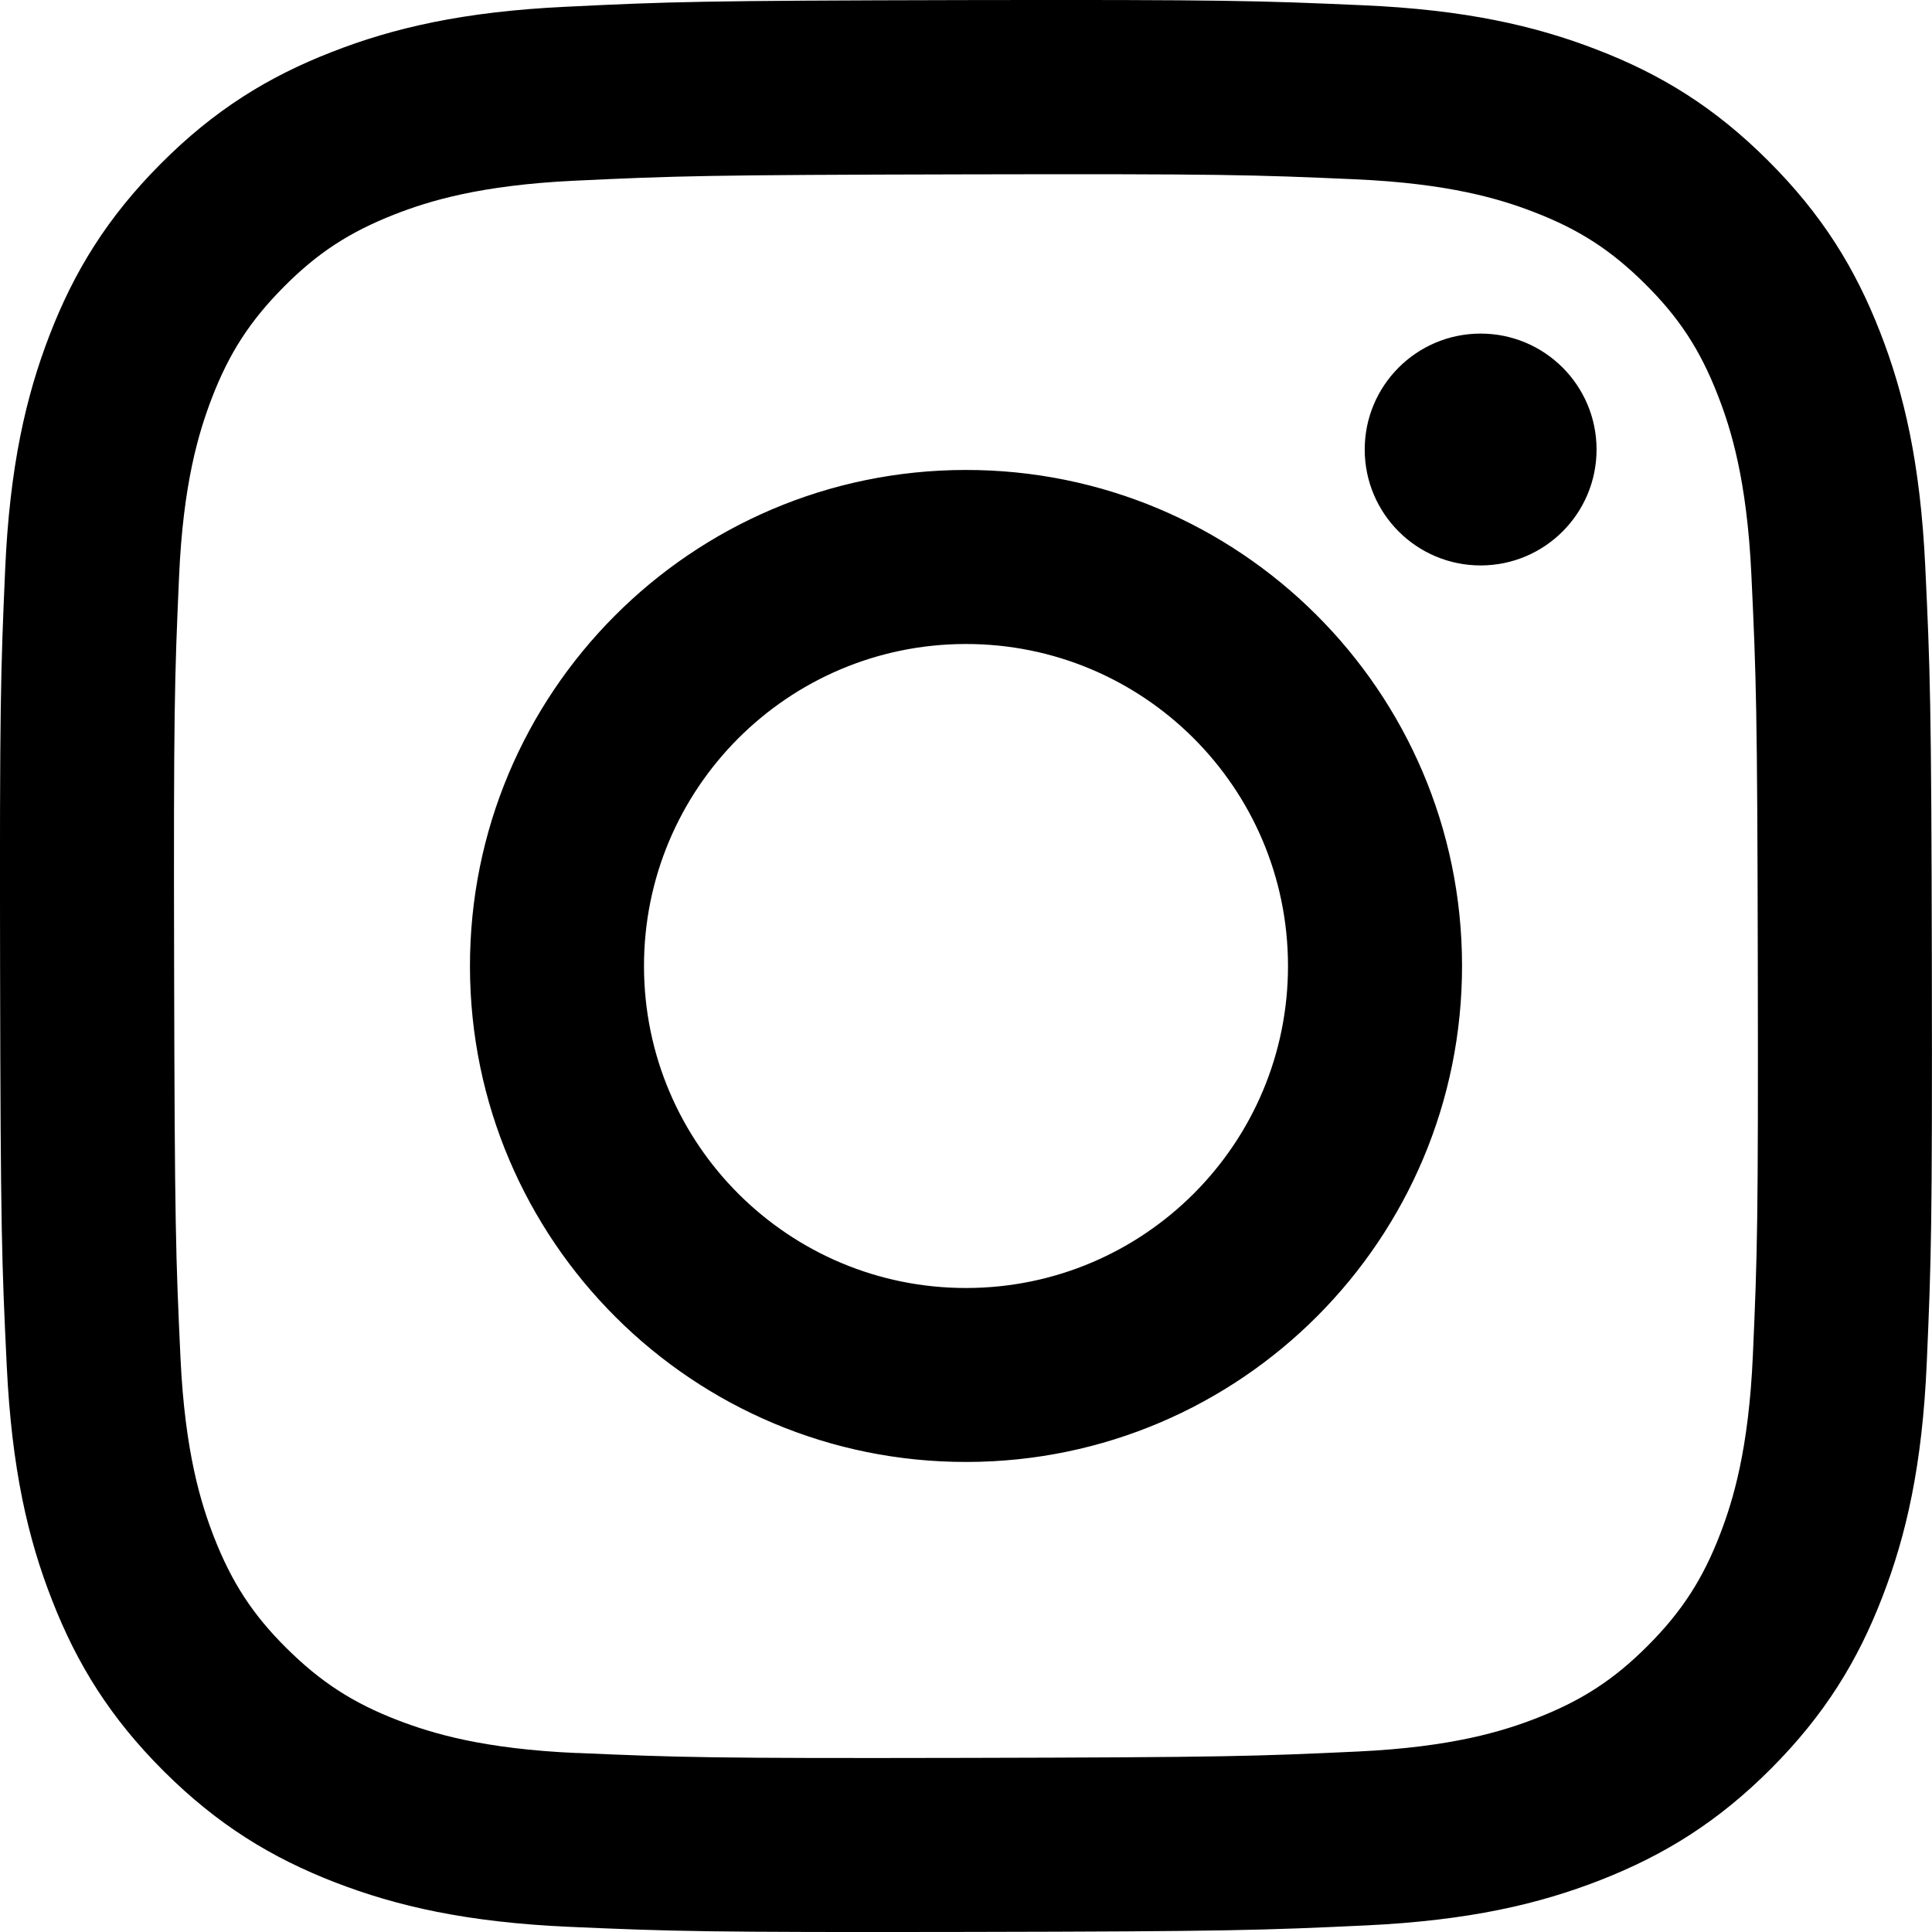
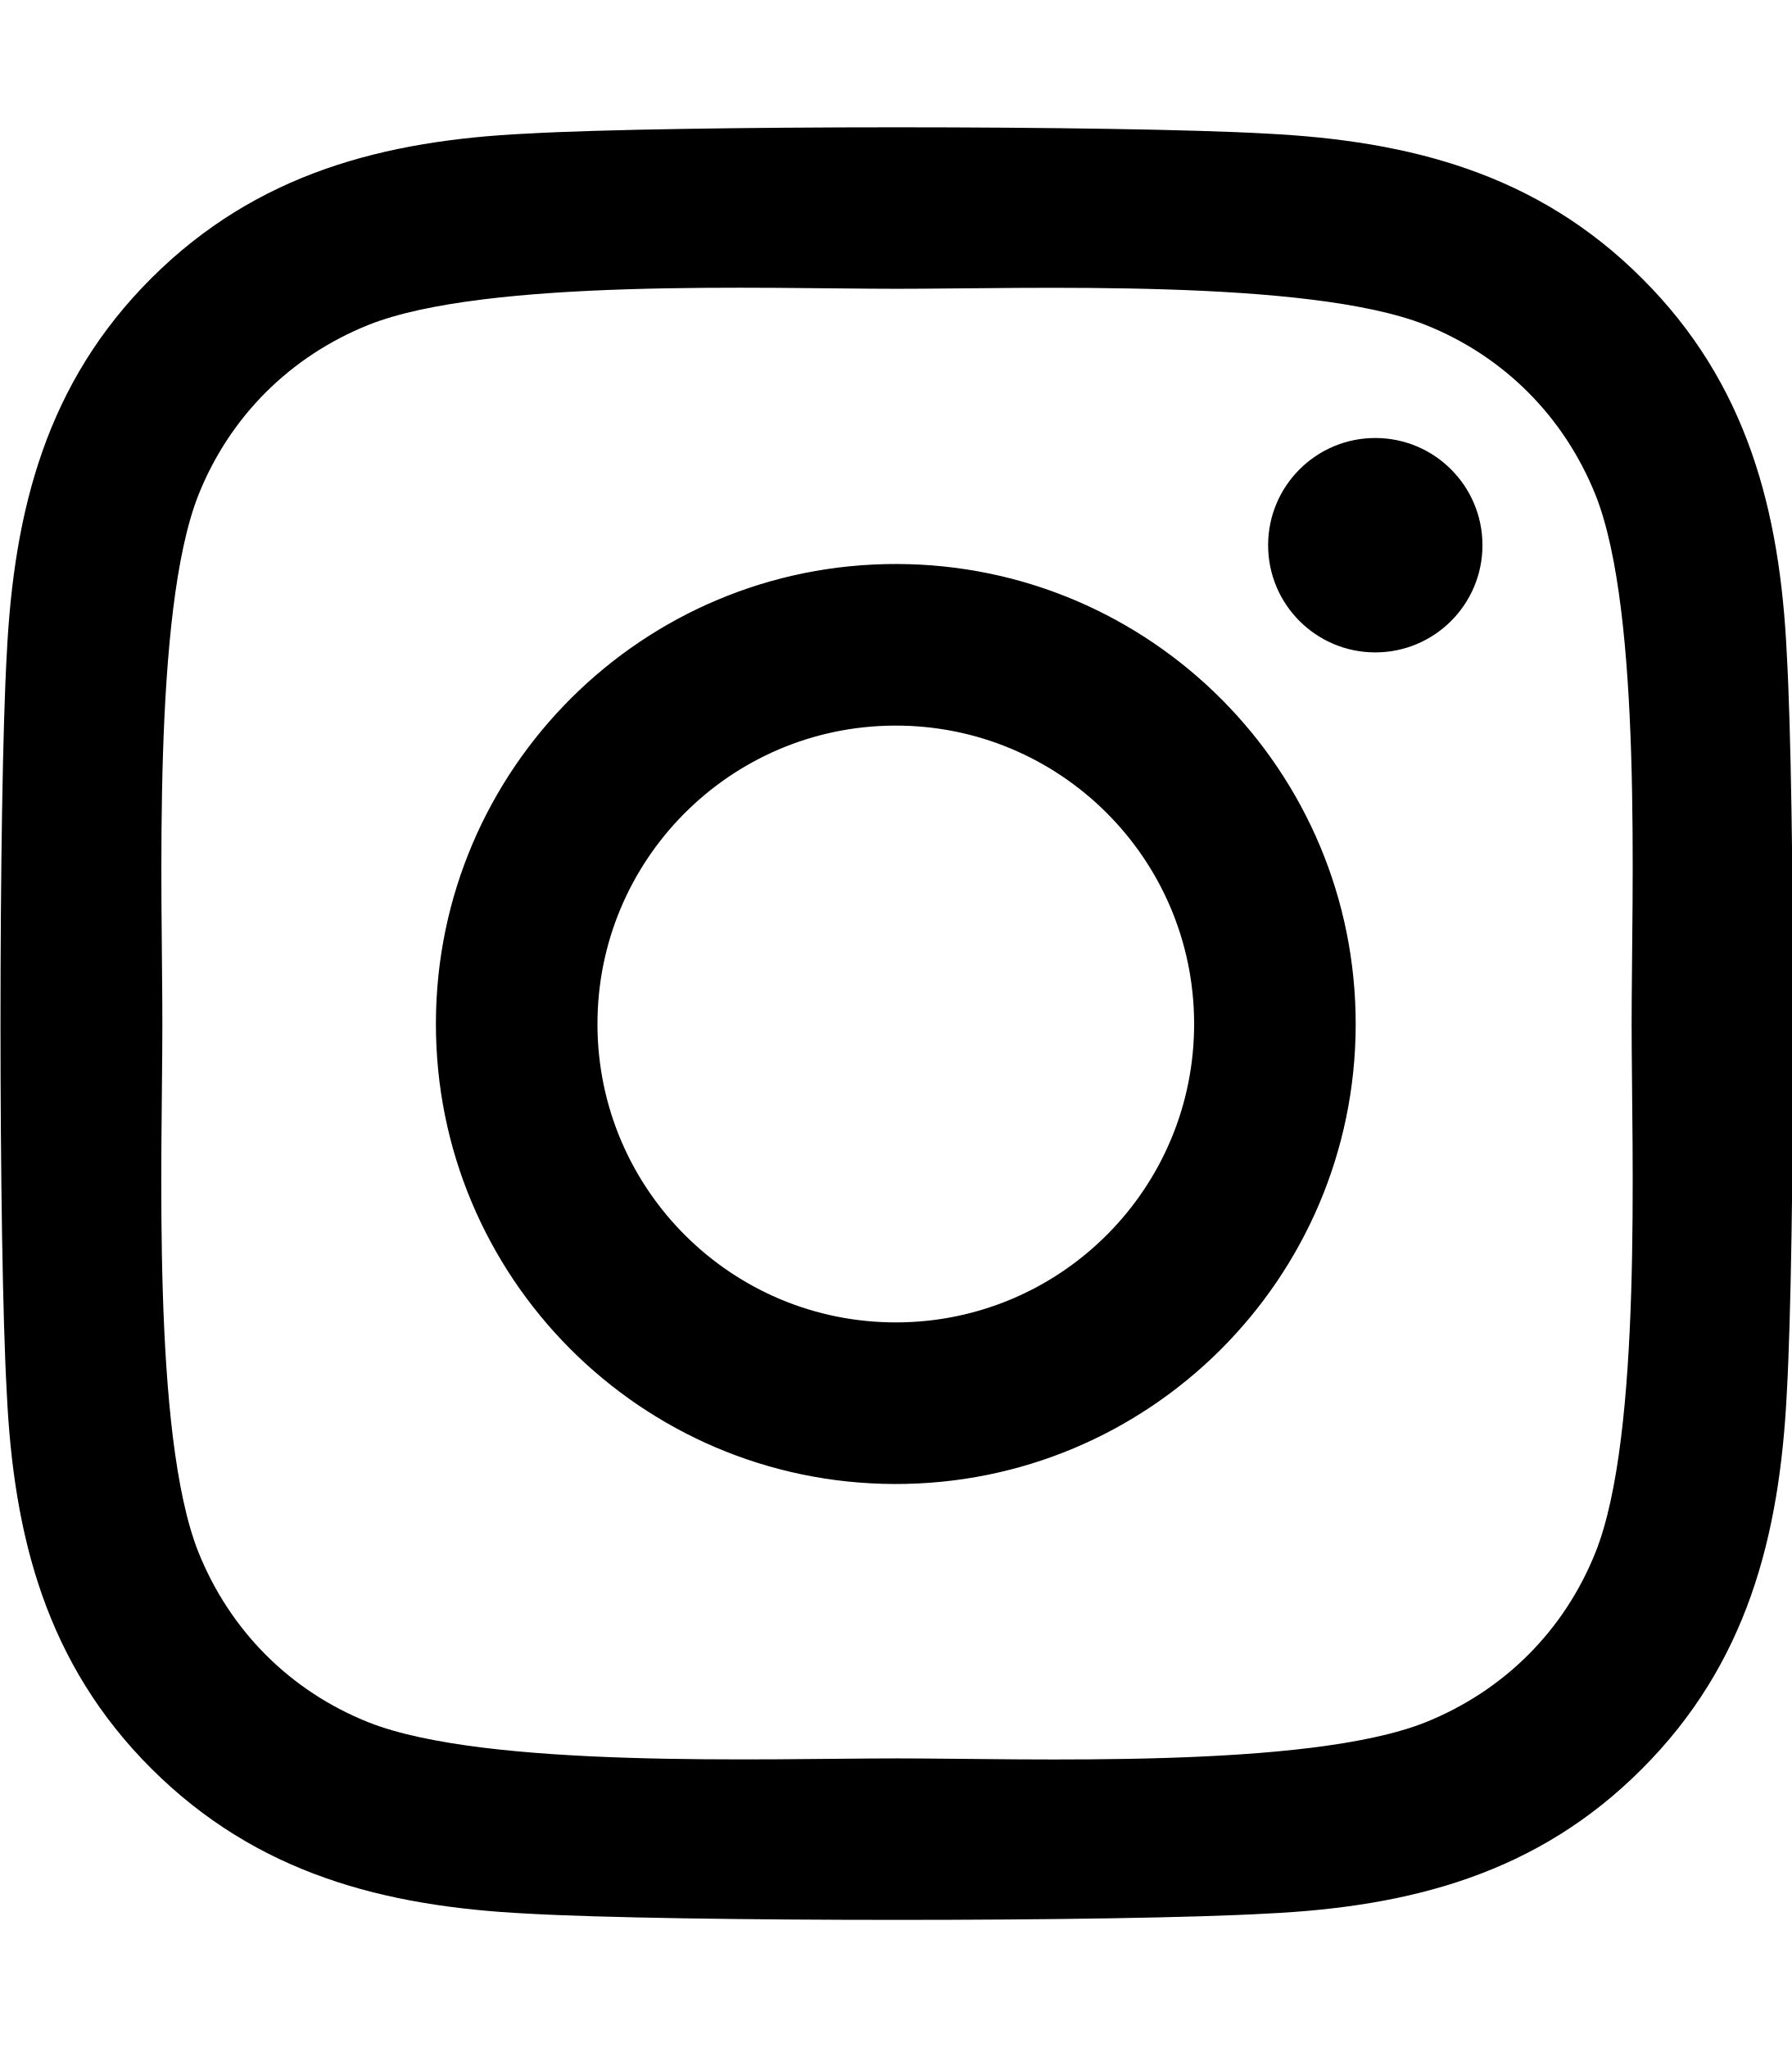
- <svg xmlns="http://www.w3.org/2000/svg" role="img" viewBox="0 0 24 24">
-   <path d="M7.03.084c-1.277.06-2.149.264-2.911.563-.789.307-1.458.72-2.123 1.388-.665.668-1.075 1.337-1.38 2.127-.295.764-.496 1.637-.552 2.914-.056 1.278-.069 1.688-.063 4.947.006 3.259.021 3.667.083 4.947.061 1.276.264 2.148.564 2.911.308.789.72 1.457 1.388 2.123.668.665 1.337 1.074 2.128 1.38.763.295 1.636.496 2.913.552 1.277.056 1.688.069 4.946.063 3.258-.006 3.668-.021 4.948-.081 1.28-.061 2.147-.265 2.91-.563.789-.309 1.458-.72 2.123-1.388.665-.668 1.075-1.338 1.379-2.128.296-.763.497-1.636.552-2.912.056-1.281.069-1.69.063-4.948-.006-3.258-.021-3.667-.082-4.947-.061-1.28-.264-2.149-.563-2.912-.308-.789-.72-1.457-1.388-2.123C21.298 1.33 20.628.921 19.838.617 19.074.321 18.202.12 16.924.065 15.647.009 15.236-.005 11.977.001 8.718.008 8.31.021 7.03.084m.14 21.693c-1.17-.051-1.805-.245-2.229-.408-.561-.216-.96-.477-1.382-.895-.422-.418-.681-.819-.9-1.378-.164-.423-.362-1.058-.417-2.228-.059-1.264-.072-1.644-.079-4.848-.007-3.204.005-3.583.061-4.848.05-1.169.246-1.805.408-2.228.216-.561.476-.96.895-1.382.419-.422.818-.681 1.378-.9.423-.165 1.058-.361 2.227-.417 1.266-.06 1.645-.072 4.848-.079 3.203-.007 3.583.005 4.849.061 1.169.051 1.805.244 2.228.408.561.216.96.475 1.382.895.422.419.682.818.9 1.379.165.422.362 1.056.417 2.226.06 1.266.074 1.645.08 4.848.006 3.203-.005 3.583-.061 4.848-.051 1.17-.245 1.806-.408 2.229-.216.56-.476.96-.895 1.381-.419.421-.818.681-1.378.9-.422.165-1.058.362-2.226.417-1.266.059-1.645.072-4.849.079-3.204.007-3.583-.006-4.848-.061M16.953 5.586A1.44 1.44 0 1 0 18.39 4.144a1.44 1.44 0 0 0-1.437 1.442M5.838 12.012c.007 3.403 2.771 6.156 6.173 6.149 3.403-.006 6.157-2.77 6.151-6.173-.006-3.403-2.771-6.157-6.174-6.15-3.403.007-6.156 2.771-6.15 6.174M8 12.008a4 4 0 1 1 4.008 3.992A4 4 0 0 1 8 12.008" />
+ <svg xmlns="http://www.w3.org/2000/svg" viewBox="0 0 448 512">
+   <path d="M224.3 141a115 115 0 1 0 -.6 230 115 115 0 1 0 .6-230zm-.6 40.4a74.6 74.6 0 1 1 .6 149.2 74.6 74.6 0 1 1 -.6-149.2zm93.4-45.1a26.8 26.8 0 1 1 53.6 0 26.8 26.8 0 1 1 -53.6 0zm129.7 27.2c-1.7-35.9-9.9-67.7-36.2-93.9-26.2-26.2-58-34.4-93.9-36.2-37-2.1-147.9-2.1-184.9 0-35.8 1.7-67.6 9.9-93.9 36.1s-34.4 58-36.2 93.9c-2.1 37-2.1 147.9 0 184.9 1.7 35.9 9.9 67.7 36.2 93.9s58 34.4 93.9 36.2c37 2.1 147.9 2.1 184.9 0 35.9-1.7 67.7-9.9 93.9-36.2 26.2-26.2 34.4-58 36.2-93.9 2.1-37 2.1-147.8 0-184.8zM399 388c-7.8 19.6-22.9 34.7-42.6 42.6-29.5 11.7-99.5 9-132.1 9s-102.7 2.6-132.1-9c-19.6-7.8-34.7-22.9-42.6-42.6-11.7-29.5-9-99.5-9-132.1s-2.6-102.7 9-132.1c7.8-19.6 22.9-34.7 42.6-42.6 29.5-11.7 99.5-9 132.1-9s102.7-2.6 132.1 9c19.6 7.8 34.7 22.9 42.6 42.6 11.7 29.5 9 99.5 9 132.1s2.7 102.7-9 132.1z" />
</svg>
